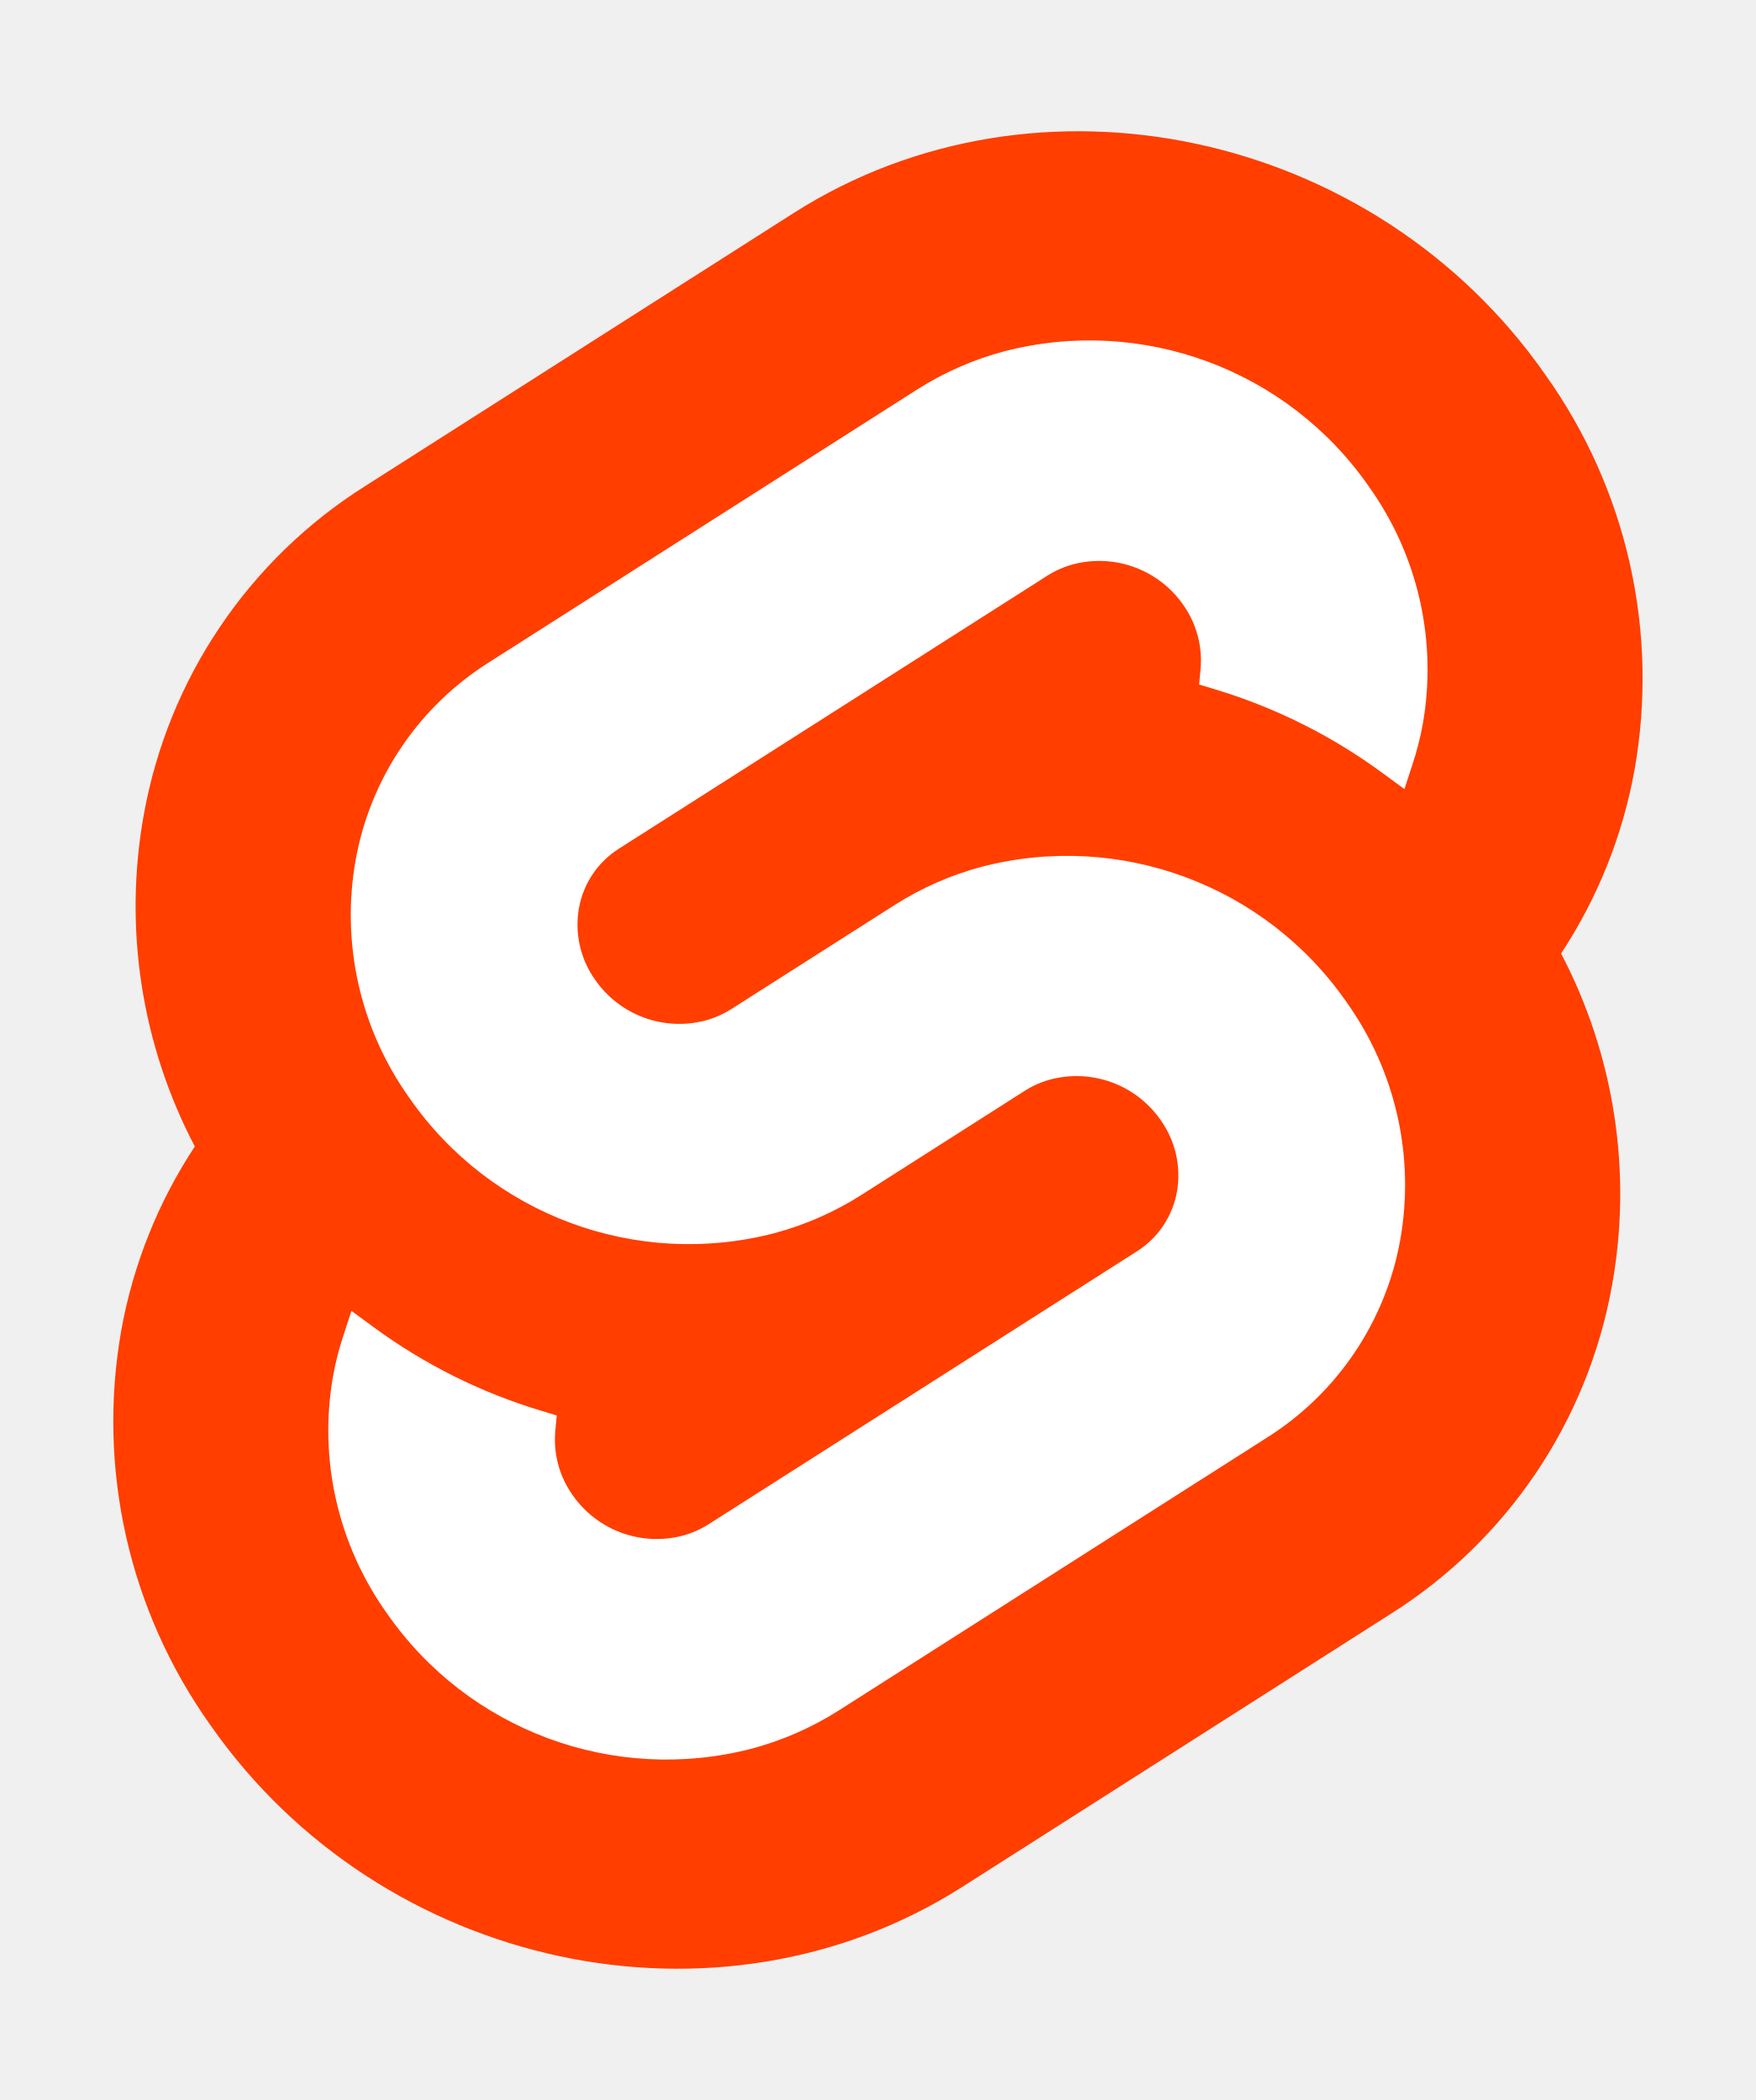
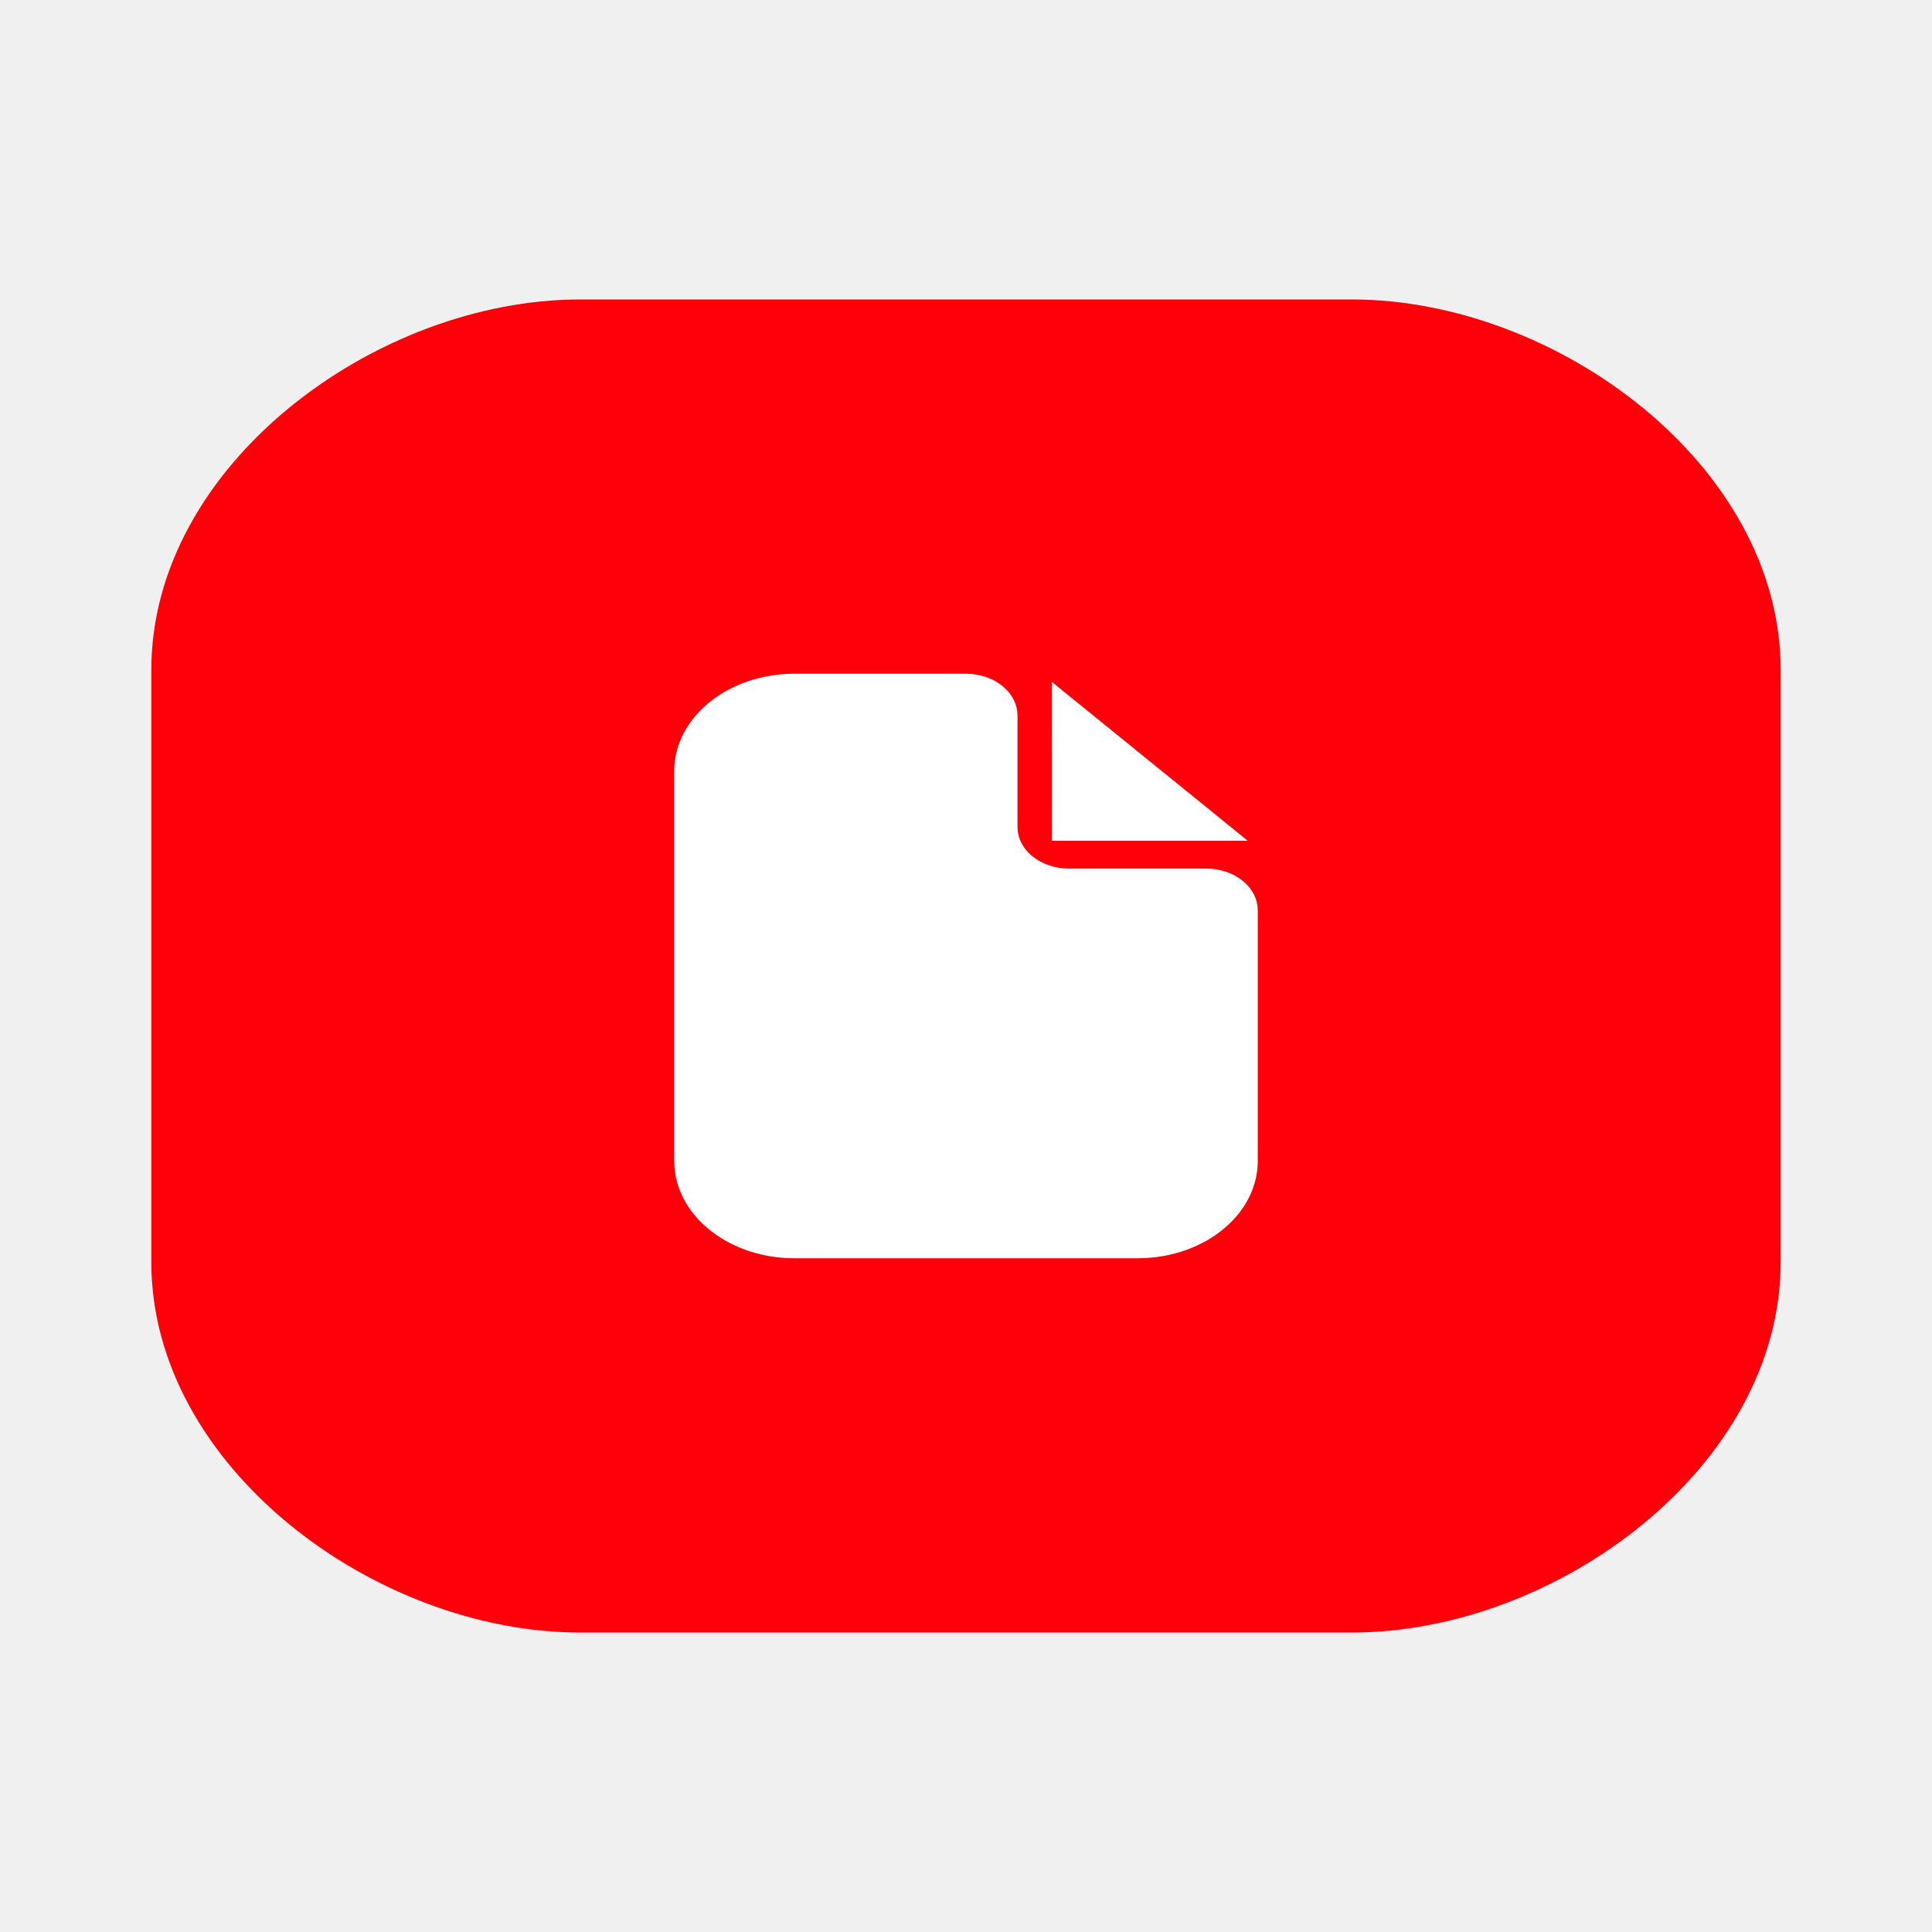
- <svg xmlns="http://www.w3.org/2000/svg" width="107" height="128" viewBox="0 0 107 128">
-   <path d="M94.157 22.819c-10.4-14.885-30.94-19.297-45.792-9.835L22.282 29.608A29.92 29.92 0 0 0 8.764 49.65a31.5 31.5 0 0 0 3.108 20.231 30 30 0 0 0-4.477 11.183 31.9 31.9 0 0 0 5.448 24.116c10.402 14.887 30.942 19.297 45.791 9.835l26.083-16.624A29.92 29.92 0 0 0 98.235 78.35a31.53 31.53 0 0 0-3.105-20.232 30 30 0 0 0 4.474-11.182 31.88 31.88 0 0 0-5.447-24.116" style="fill:#ff3e00" />
-   <path d="M45.817 106.582a20.72 20.72 0 0 1-22.237-8.243 19.17 19.17 0 0 1-3.277-14.503 18 18 0 0 1 .624-2.435l.49-1.498 1.337.981a33.6 33.6 0 0 0 10.203 5.098l.97.294-.09.968a5.85 5.85 0 0 0 1.052 3.878 6.24 6.24 0 0 0 6.695 2.485 5.8 5.8 0 0 0 1.603-.704L69.27 76.28a5.43 5.43 0 0 0 2.45-3.631 5.8 5.8 0 0 0-.987-4.371 6.24 6.24 0 0 0-6.698-2.487 5.7 5.7 0 0 0-1.6.704l-9.953 6.345a19 19 0 0 1-5.296 2.326 20.72 20.72 0 0 1-22.237-8.243 19.17 19.17 0 0 1-3.277-14.502 17.99 17.99 0 0 1 8.13-12.052l26.081-16.623a19 19 0 0 1 5.3-2.329 20.72 20.72 0 0 1 22.237 8.243 19.17 19.17 0 0 1 3.277 14.503 18 18 0 0 1-.624 2.435l-.49 1.498-1.337-.98a33.6 33.6 0 0 0-10.203-5.1l-.97-.294.09-.968a5.86 5.86 0 0 0-1.052-3.878 6.24 6.24 0 0 0-6.696-2.485 5.8 5.8 0 0 0-1.602.704L37.73 51.72a5.42 5.42 0 0 0-2.449 3.63 5.79 5.79 0 0 0 .986 4.372 6.24 6.24 0 0 0 6.698 2.486 5.8 5.8 0 0 0 1.602-.704l9.952-6.342a19 19 0 0 1 5.295-2.328 20.72 20.72 0 0 1 22.237 8.242 19.17 19.17 0 0 1 3.277 14.503 18 18 0 0 1-8.13 12.053l-26.081 16.622a19 19 0 0 1-5.3 2.328" style="fill:#fff" />
+ <svg xmlns="http://www.w3.org/2000/svg" version="1.1" width="1000" height="1000">
+   <style>
+     #light-icon {
+       display: inline;
+     }
+     #dark-icon {
+       display: none;
+     }
+ 
+     @media (prefers-color-scheme: dark) {
+       #light-icon {
+         display: none;
+       }
+       #dark-icon {
+         display: inline;
+       }
+     }
+   </style>
+   <g id="light-icon">
+     <svg version="1.1" width="1000" height="1000">
+       <g>
+         <g transform="matrix(2,0,0,2,0,0)">
+           <svg version="1.1" width="500" height="500">
+             <svg width="500" height="500" viewBox="0 0 132.292 132.292" version="1.1" id="svg1" xml:space="preserve">
+               <defs id="defs1" />
+               <g id="layer1">
+                 <g style="fill:currentColor" id="g1" transform="matrix(5.071181,0,0,5.071181,5.291667,5.291667)">
+                   <path stroke="none" d="M 0,0 H 24 V 24 H 0 Z" fill="none" id="path1" />
+                   <path d="M 17.211,3 C 19.973,3 23,5.239 23,8 v 8 c 0,2.761 -3.027,5 -5.789,5 H 6.789 C 4.027,21 1,18.761 1,16 V 8 C 1,5.239 4.027,3 6.789,3 Z" id="path2" style="fill:#ff000a;fill-opacity:1" />
+                   <g style="fill:#ffffff;stroke:#808080" id="g2" transform="matrix(0.3283217,0,0,0.2662249,7.403496,8.053615)">
+                     <g id="g3" transform="matrix(1.411765,0,0,1.411762,-2.941177,-2.117643)" style="fill:#ffffff;stroke:#ffffff">
+                       <path d="m 12,2 0.117,0.007 a 1,1 0 0 1 0.876,0.876 L 13,3 v 4 l 0.005,0.15 a 2,2 0 0 0 1.838,1.844 L 15,9 h 4 l 0.117,0.007 a 1,1 0 0 1 0.876,0.876 L 20,10 v 9 a 3,3 0 0 1 -2.824,2.995 L 17,22 H 7 A 3,3 0 0 1 4.005,19.176 L 4,19 V 5 A 3,3 0 0 1 6.824,2.005 L 7,2 Z" id="path2-8" style="fill:#ffffff;stroke:#ffffff" />
+                       <path d="M 19,7 H 15 L 14.999,2.999 Z" id="path3" style="fill:#ffffff;stroke:#ffffff" />
+                     </g>
+                   </g>
+                 </g>
+               </g>
+             </svg>
+           </svg>
+         </g>
+       </g>
+     </svg>
+   </g>
+   <g id="dark-icon">
+     <svg version="1.1" width="1000" height="1000">
+       <g>
+         <g transform="matrix(2,0,0,2,0,0)">
+           <svg version="1.1" width="500" height="500">
+             <svg width="500" height="500" viewBox="0 0 132.292 132.292" version="1.1" id="svg1" xml:space="preserve">
+               <defs id="defs1" />
+               <g id="layer1">
+                 <g style="fill:currentColor" id="g1" transform="matrix(5.071181,0,0,5.071181,5.291667,5.291667)">
+                   <path stroke="none" d="M 0,0 H 24 V 24 H 0 Z" fill="none" id="path1" />
+                   <path d="M 17.211,3 C 19.973,3 23,5.239 23,8 v 8 c 0,2.761 -3.027,5 -5.789,5 H 6.789 C 4.027,21 1,18.761 1,16 V 8 C 1,5.239 4.027,3 6.789,3 Z" id="path2" style="fill:#ff000a;fill-opacity:1" />
+                   <g style="fill:#1a1a1a;stroke:#1a1a1a" id="g2" transform="matrix(0.3283217,0,0,0.2662249,7.403496,8.053615)">
+                     <g id="g3" transform="matrix(1.411765,0,0,1.411762,-2.941177,-2.117643)" style="fill:#1a1a1a;stroke:#1a1a1a">
+                       <path d="m 12,2 0.117,0.007 a 1,1 0 0 1 0.876,0.876 L 13,3 v 4 l 0.005,0.15 a 2,2 0 0 0 1.838,1.844 L 15,9 h 4 l 0.117,0.007 a 1,1 0 0 1 0.876,0.876 L 20,10 v 9 a 3,3 0 0 1 -2.824,2.995 L 17,22 H 7 A 3,3 0 0 1 4.005,19.176 L 4,19 V 5 A 3,3 0 0 1 6.824,2.005 L 7,2 Z" id="path2-8" style="fill:#1a1a1a;stroke:#1a1a1a" />
+                       <path d="M 19,7 H 15 L 14.999,2.999 Z" id="path3" style="fill:#1a1a1a;stroke:#1a1a1a" />
+                     </g>
+                   </g>
+                 </g>
+               </g>
+             </svg>
+           </svg>
+         </g>
+       </g>
+     </svg>
+   </g>
</svg>
